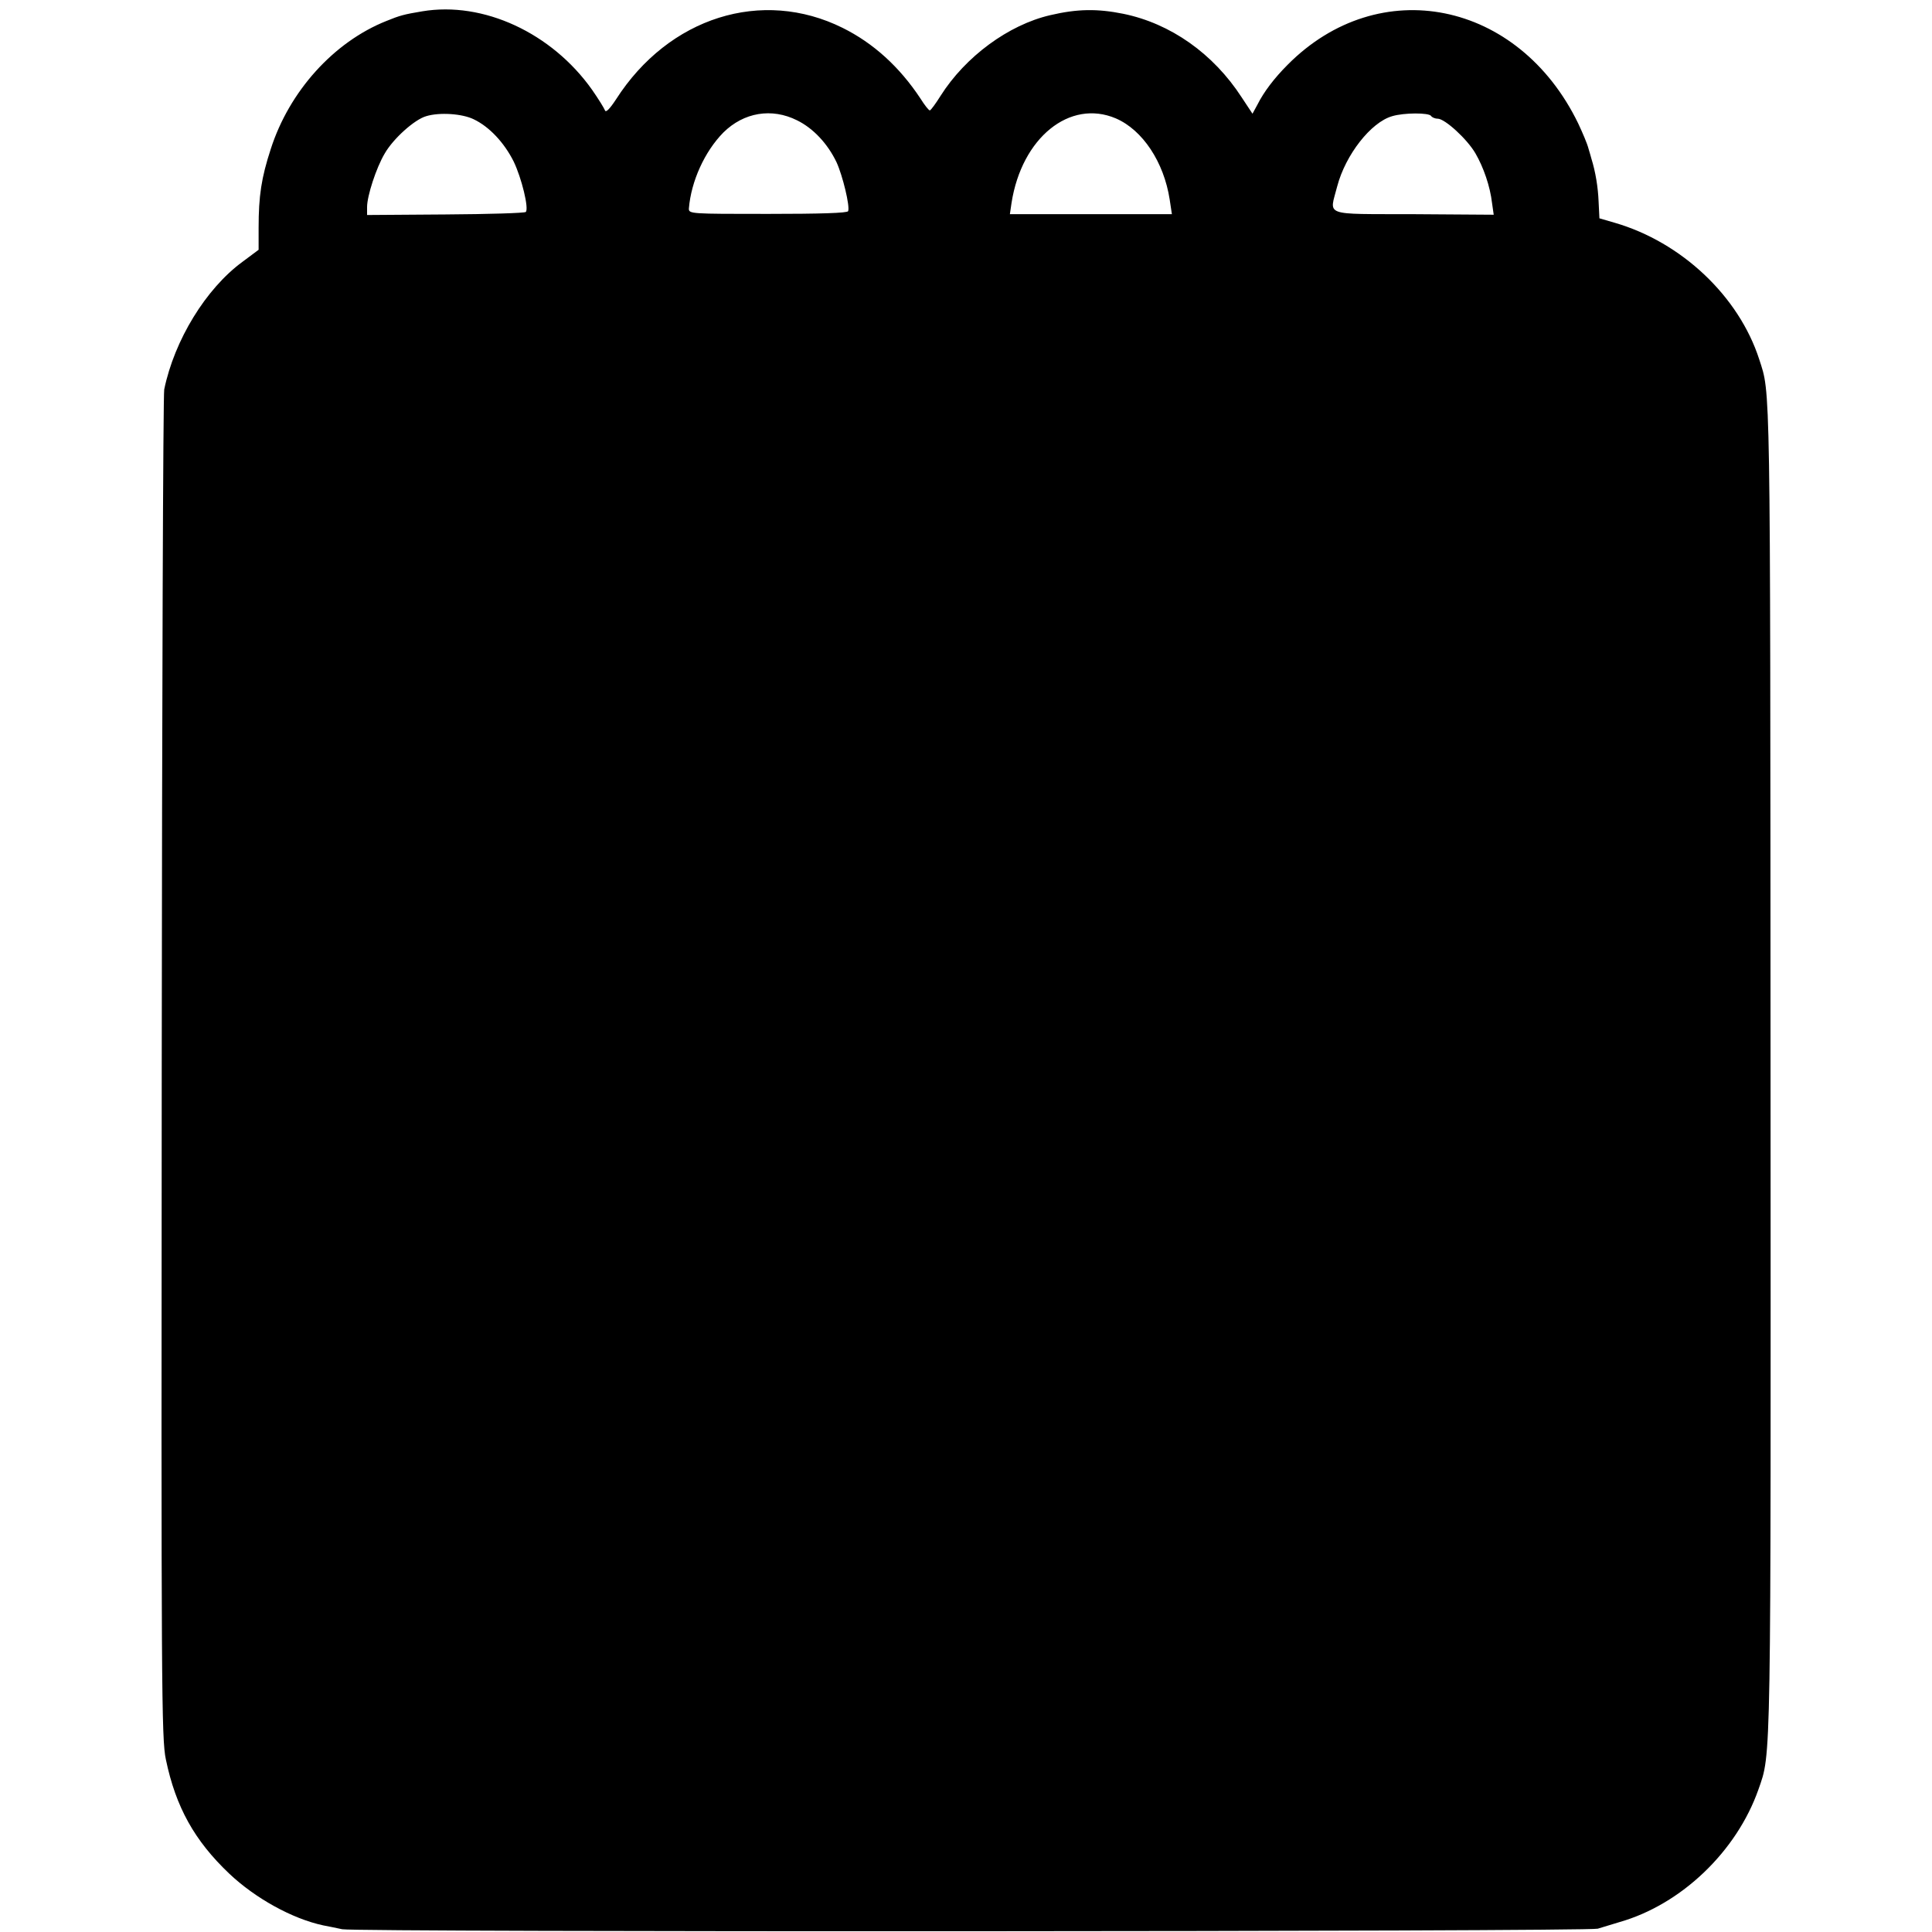
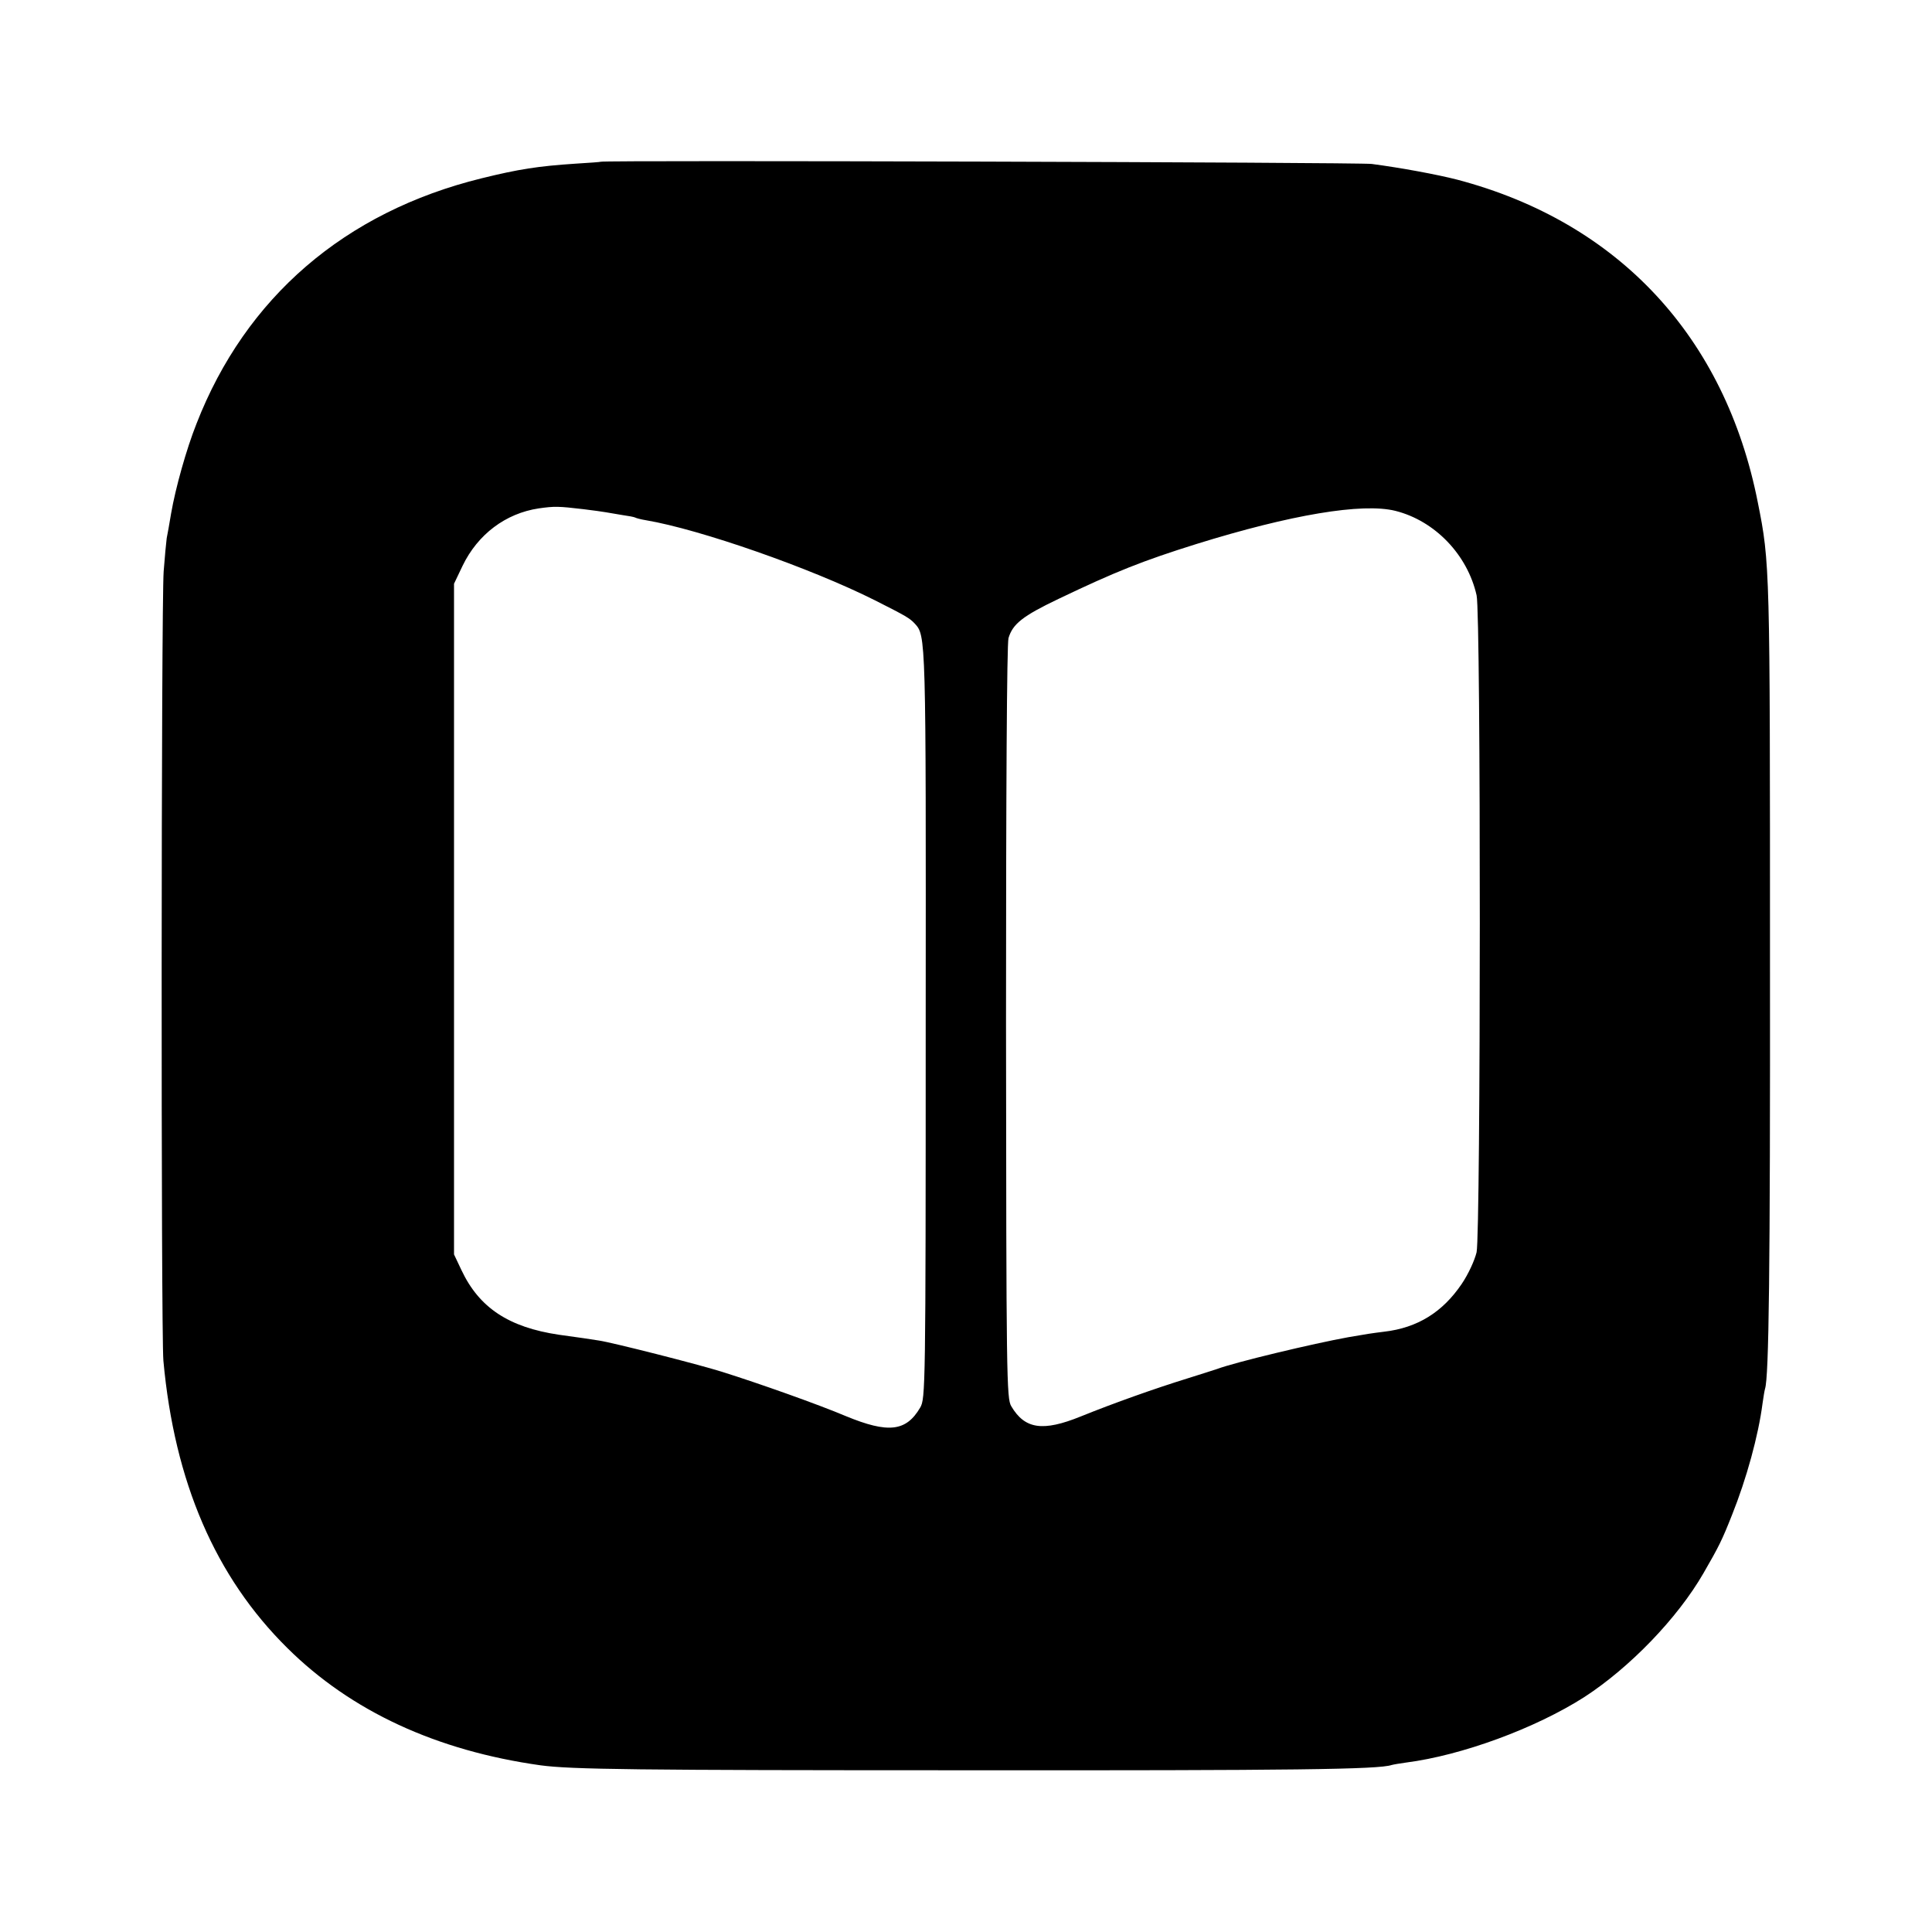
<svg xmlns="http://www.w3.org/2000/svg" version="1.0" width="700pt" height="700pt" viewBox="0 0 700 700" preserveAspectRatio="xMidYMid meet">
  <g transform="translate(0,700) scale(0.1,-0.1)" fill="#000000" stroke="none">
-     <path d="M1530 6959 c-66 -11 -81 -15 -130 -35 -191 -76 -352 -255 -419 -464 -34 -104 -44 -170 -44 -285 l0 -80 -59 -44 c-132 -97 -246 -283 -283 -462 -4 -19 -8 -1125 -9 -2459 -2 -2249 -1 -2431 15 -2505 36 -173 104 -294 229 -413 95 -90 229 -164 341 -188 13 -2 44 -9 69 -14 53 -11 4512 -9 4549 2 13 4 49 15 79 24 224 64 424 256 503 480 47 135 45 57 44 2619 -1 2526 0 2435 -41 2563 -74 229 -282 425 -524 495 l-55 16 -3 61 c-2 51 -11 107 -26 155 -2 6 -6 23 -11 38 -4 16 -21 56 -37 90 -216 445 -721 547 -1053 212 -48 -48 -86 -98 -109 -144 l-18 -33 -39 59 c-103 159 -258 268 -429 303 -94 19 -167 18 -265 -5 -151 -35 -307 -150 -397 -292 -18 -29 -36 -53 -39 -53 -4 0 -19 19 -34 43 -76 115 -171 201 -282 256 -292 145 -630 39 -821 -259 -23 -35 -37 -49 -40 -40 -3 8 -24 42 -47 75 -146 206 -394 321 -615 284z m186 -391 c57 -27 111 -85 145 -153 29 -60 56 -171 44 -183 -4 -4 -135 -8 -291 -9 l-284 -2 0 29 c0 40 33 142 64 194 31 54 108 123 150 135 49 15 131 9 172 -11z m1172 -4 c59 -29 111 -85 143 -152 22 -48 49 -159 42 -177 -2 -7 -103 -10 -291 -10 -281 0 -287 0 -286 20 8 98 57 206 125 275 74 73 175 90 267 44z m1155 7 c97 -42 174 -158 195 -294 l8 -53 -293 0 -294 0 6 41 c37 236 211 377 378 306z m1142 9 c3 -5 14 -10 24 -10 26 0 107 -74 137 -126 29 -50 53 -119 60 -180 l6 -42 -291 2 c-333 1 -304 -9 -276 101 30 114 122 232 199 254 43 13 133 13 141 1z" />
+     <path d="M2177 6414 c-1 -1 -42 -4 -92 -7 -136 -9 -206 -20 -340 -53 -496 -122 -855 -432 -1033 -889 -37 -93 -76 -233 -92 -325 -6 -36 -13 -76 -16 -90 -2 -14 -7 -68 -11 -120 -9 -119 -10 -2758 -1 -2860 40 -439 188 -783 449 -1041 231 -229 540 -372 917 -425 111 -15 342 -18 1537 -18 1196 -1 1500 3 1547 19 7 2 31 6 53 9 202 26 468 124 645 237 165 107 338 286 432 449 56 97 67 119 103 210 53 132 96 289 111 405 3 22 7 46 9 53 14 42 19 423 18 1567 0 1407 0 1425 -44 1644 -118 600 -505 1016 -1089 1170 -74 19 -204 43 -310 57 -47 6 -2786 14 -2793 8z m-62 -1259 c33 -4 69 -9 80 -11 10 -2 37 -6 59 -10 22 -3 43 -7 47 -9 3 -2 21 -7 40 -10 195 -33 596 -173 829 -290 115 -58 126 -65 144 -84 41 -45 41 -36 40 -1447 0 -1330 -1 -1361 -20 -1394 -51 -87 -116 -94 -269 -31 -99 42 -316 119 -450 161 -86 27 -397 106 -445 113 -19 3 -84 13 -145 21 -182 27 -289 98 -353 234 l-27 57 0 1215 0 1215 31 65 c55 114 156 190 276 208 57 8 70 8 163 -3z m2941 -6 c143 -36 261 -159 294 -306 16 -68 15 -2308 0 -2380 -7 -29 -29 -78 -54 -115 -69 -102 -160 -159 -281 -173 -48 -6 -61 -8 -130 -20 -127 -23 -408 -90 -475 -115 -14 -5 -63 -20 -110 -35 -113 -35 -263 -88 -384 -137 -138 -56 -203 -46 -252 37 -17 28 -18 102 -19 1390 0 831 3 1373 9 1393 15 51 51 80 181 142 207 99 305 138 500 199 341 106 601 150 721 120z" />
  </g>
</svg>
